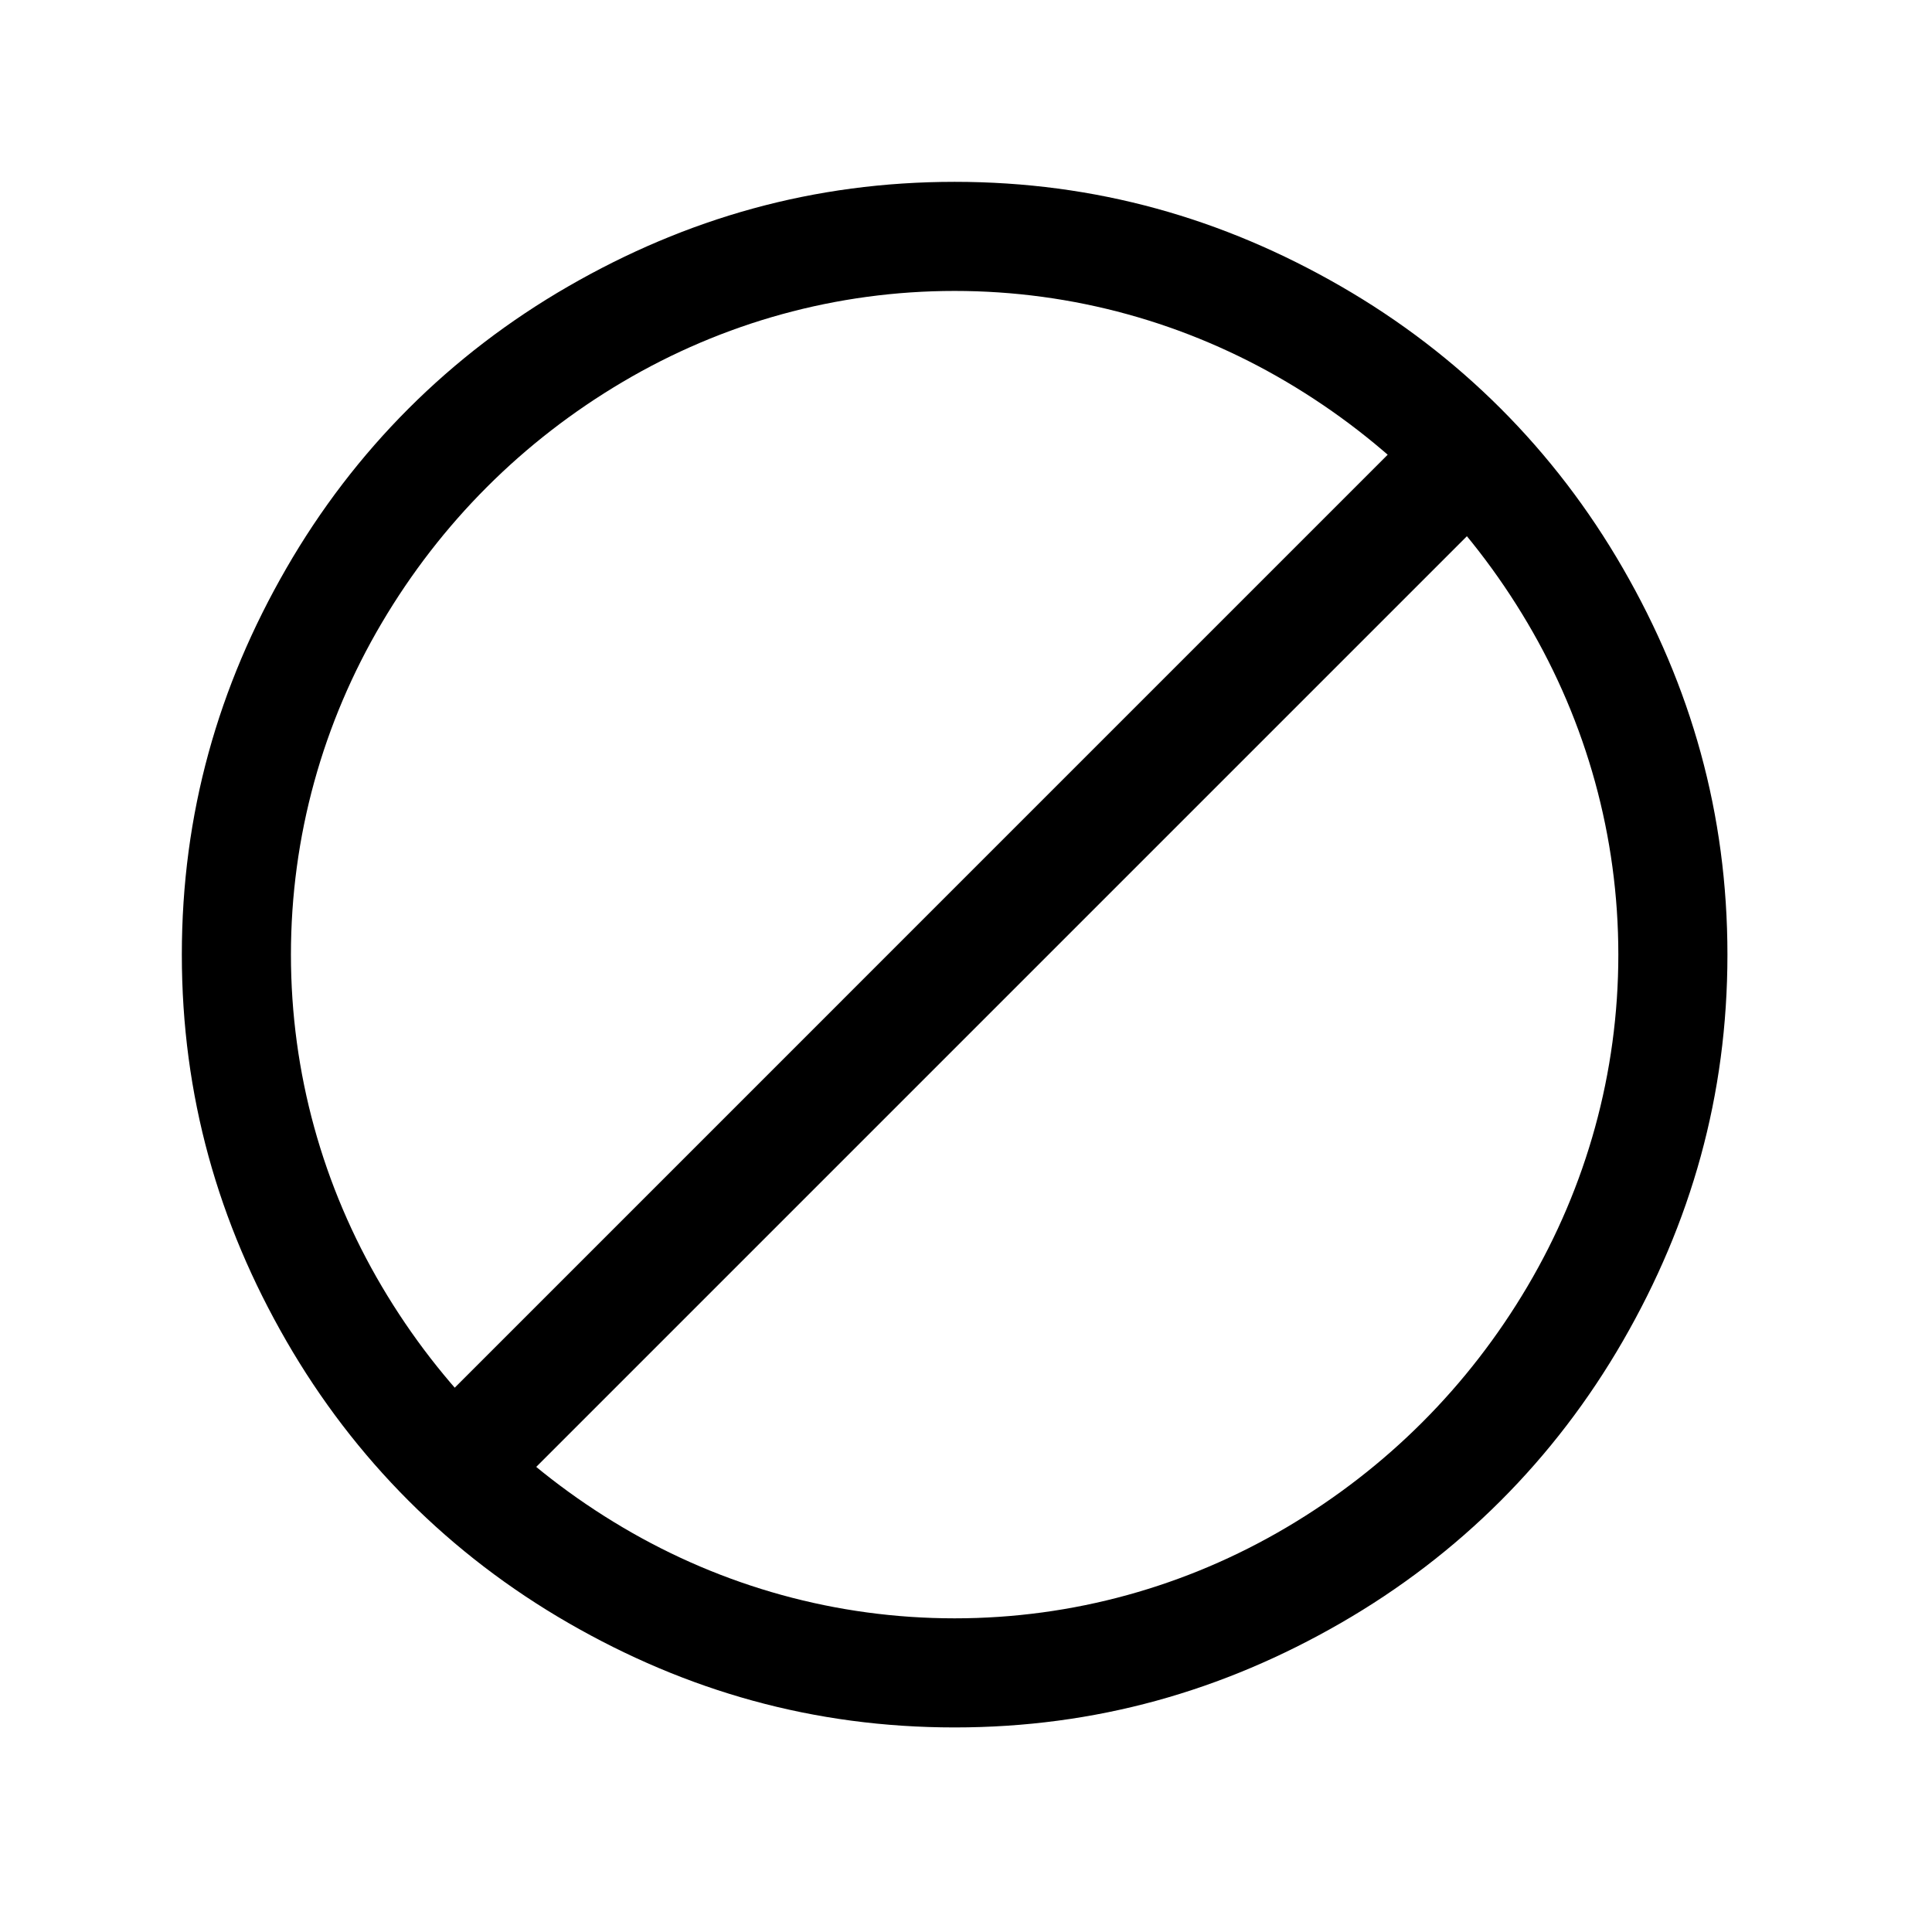
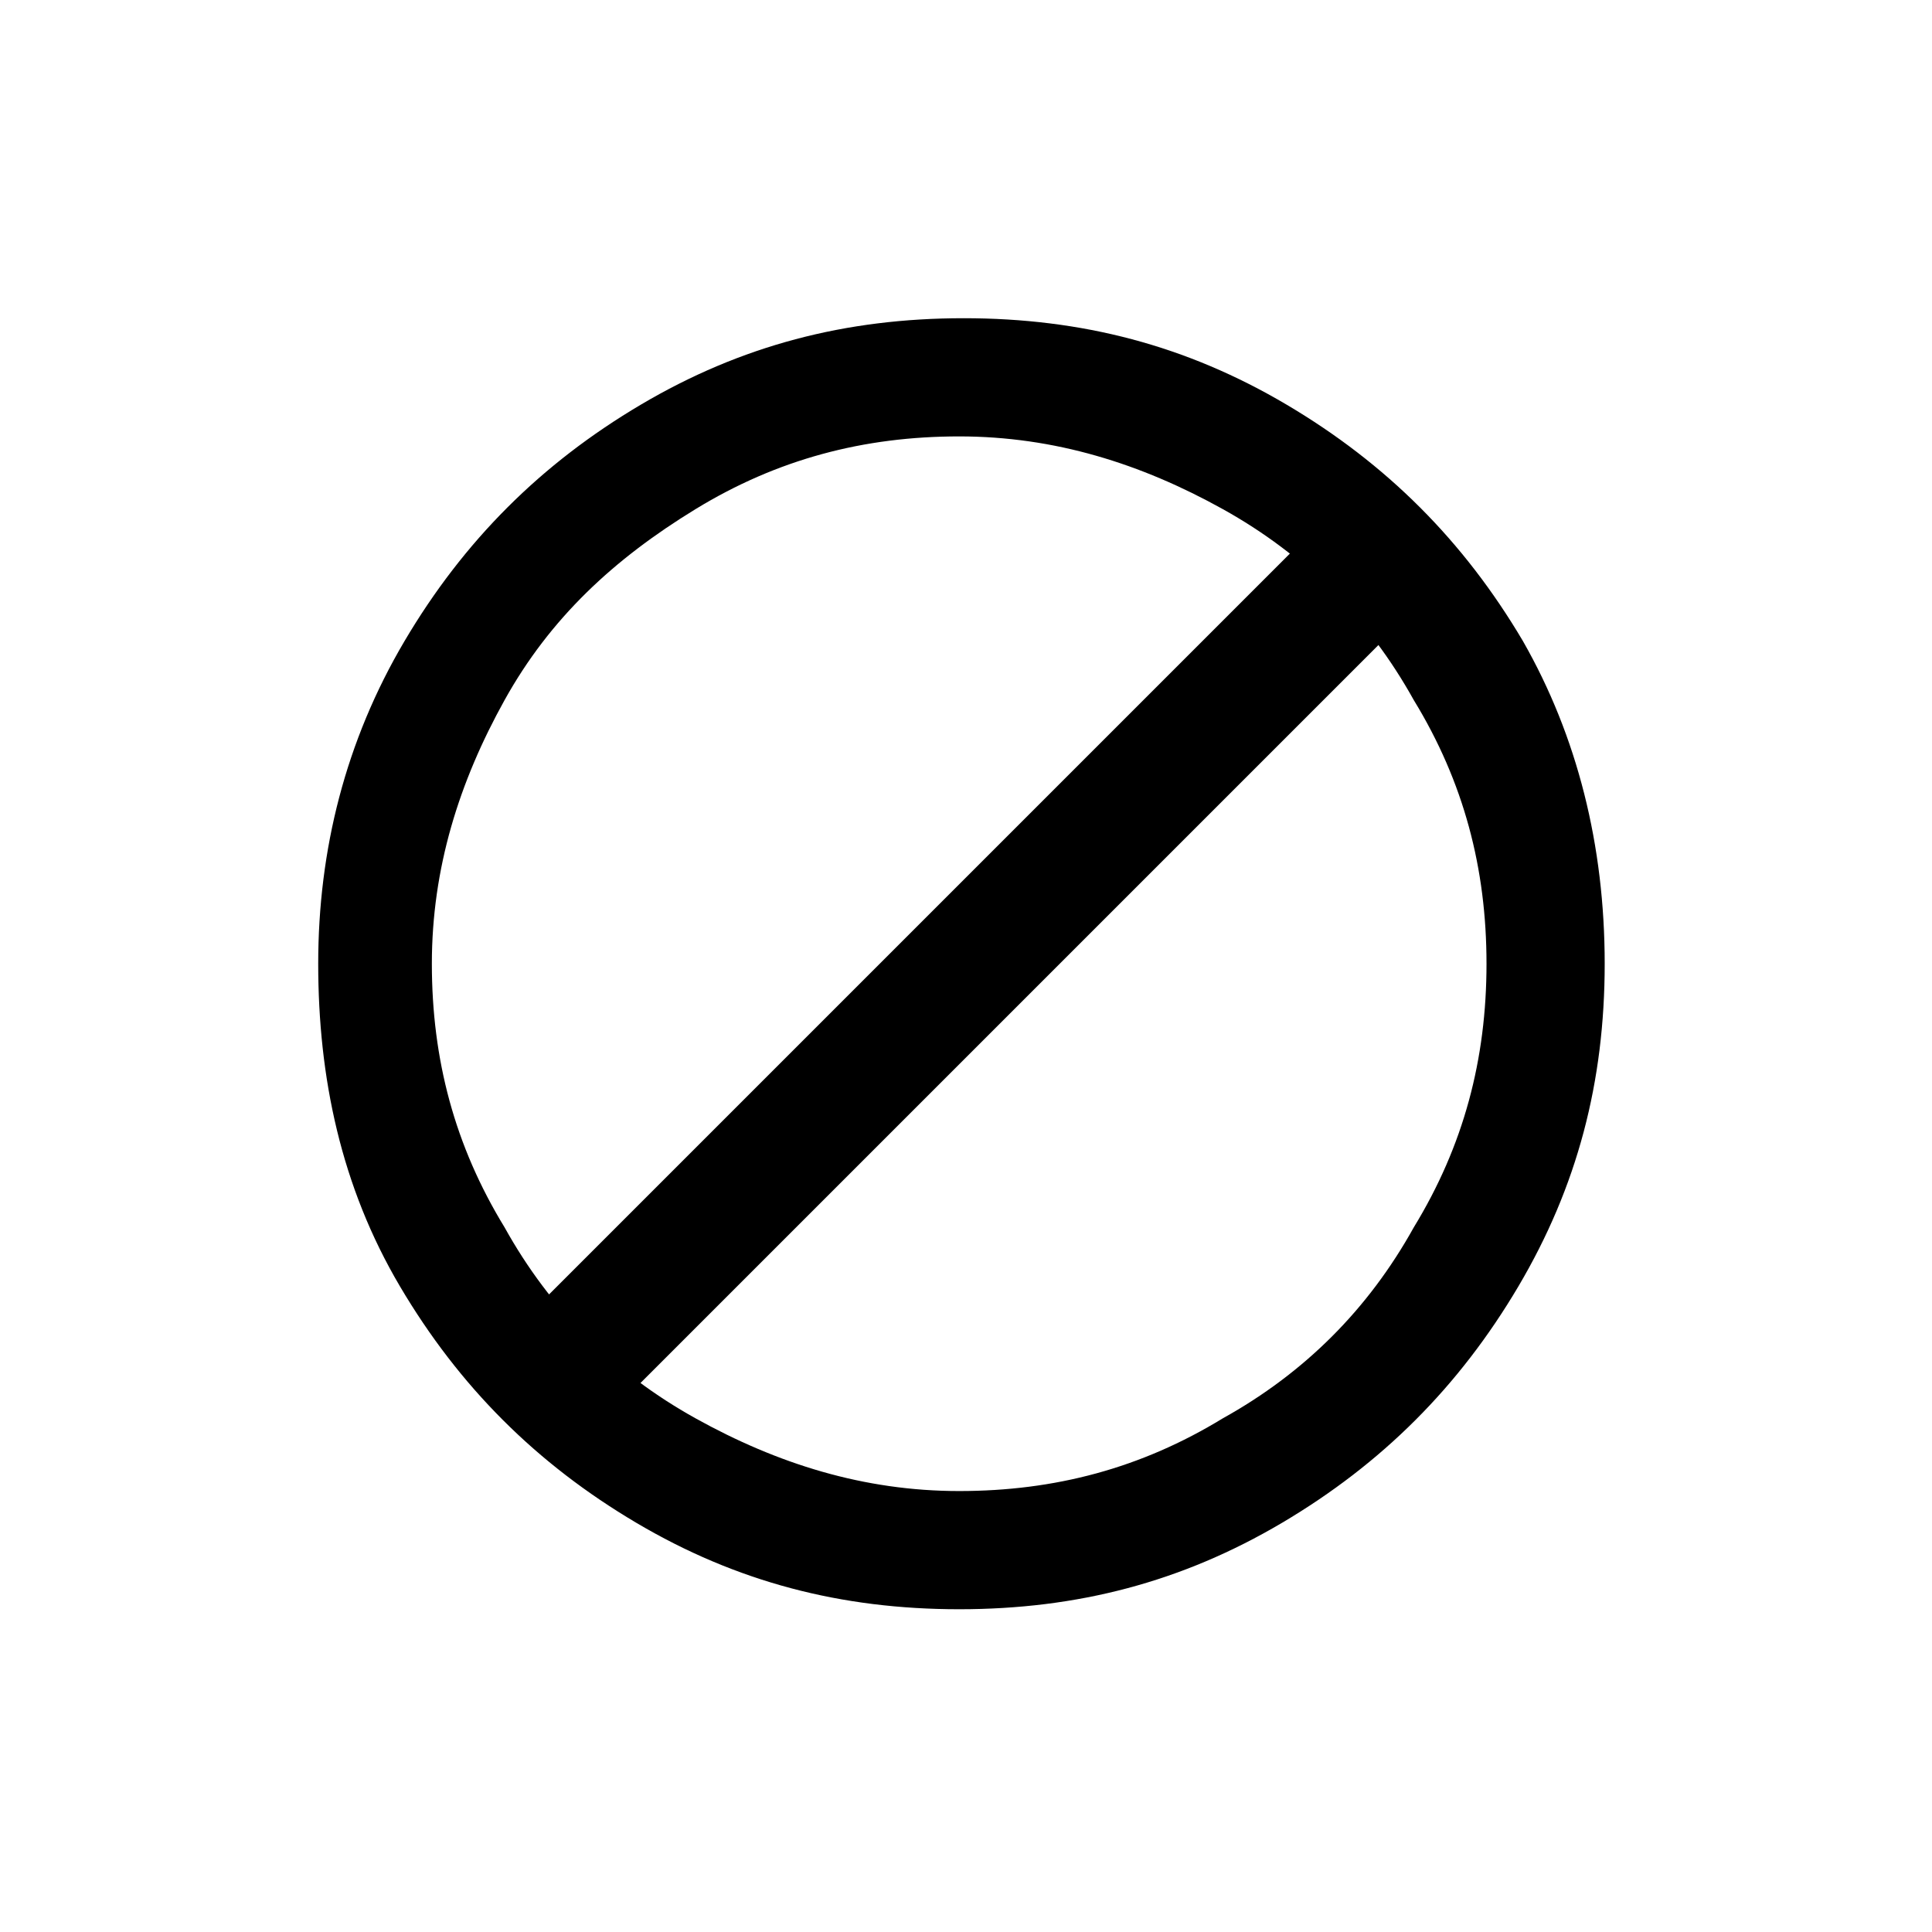
<svg xmlns="http://www.w3.org/2000/svg" version="1.1" id="Ebene_1" x="0px" y="0px" viewBox="0 0 42.5 42.5" style="enable-background:new 0 0 42.5 42.5;" xml:space="preserve">
-   <path id="Icon_Zeiterfassung_1_" d="M35.6,21c0-2.6-0.7-5.1-2-7.3s-3.1-4-5.3-5.3s-4.7-2-7.3-2s-5.1,0.7-7.3,2s-4,3.1-5.3,5.3  s-2,4.7-2,7.3s0.7,5.1,2,7.3s3.1,4,5.3,5.3s4.7,2,7.3,2s5.1-0.7,7.3-2s4-3.1,5.3-5.3S35.6,23.6,35.6,21z M38,21  c0,3.1-0.8,5.9-2.3,8.5c-1.5,2.6-3.6,4.7-6.2,6.2C26.9,37.2,24.1,38,21,38c-3.1,0-5.9-0.8-8.5-2.3c-2.6-1.5-4.7-3.6-6.2-6.2  S4,24.1,4,21c0-3.1,0.8-5.9,2.3-8.5s3.6-4.7,6.2-6.2S17.9,4,21,4c3.1,0,5.9,0.8,8.5,2.3s4.7,3.6,6.2,6.2C37.2,15.1,38,17.9,38,21z" />
-   <rect x="5.5" y="20.2" transform="matrix(0.7071 -0.7071 0.7071 0.7071 -9.0419 21.0042)" width="30.7" height="2.5" />
+   <path id="Icon_Zeiterfassung_2_" d="M32.7,21.2c0-2.1-0.5-4-1.6-5.8c-1-1.8-2.4-3.2-4.2-4.2c-1.8-1-3.7-1.6-5.8-1.6s-4,0.5-5.8,1.6  s-3.2,2.4-4.2,4.2s-1.6,3.7-1.6,5.8s0.5,4,1.6,5.8c1,1.8,2.4,3.2,4.2,4.2c1.8,1,3.7,1.6,5.8,1.6s4-0.5,5.8-1.6  c1.8-1,3.2-2.4,4.2-4.2C32.2,25.2,32.7,23.3,32.7,21.2z M35.3,21.2c0,2.6-0.6,4.9-1.9,7.1c-1.3,2.2-3,3.9-5.2,5.2  c-2.2,1.3-4.5,1.9-7.1,1.9s-4.9-0.6-7.1-1.9c-2.2-1.3-3.9-3-5.2-5.2S7,23.7,7,21.2s0.6-4.9,1.9-7.1s3-3.9,5.2-5.2S18.6,7,21.2,7  s4.9,0.6,7.1,1.9s3.9,3,5.2,5.2C34.7,16.2,35.3,18.6,35.3,21.2z" />
+   <rect x="8.3" y="20.1" transform="matrix(0.7071 -0.7071 0.7071 0.7071 -9.0608 21.1878)" width="25.5" height="2.8" />
</svg>
